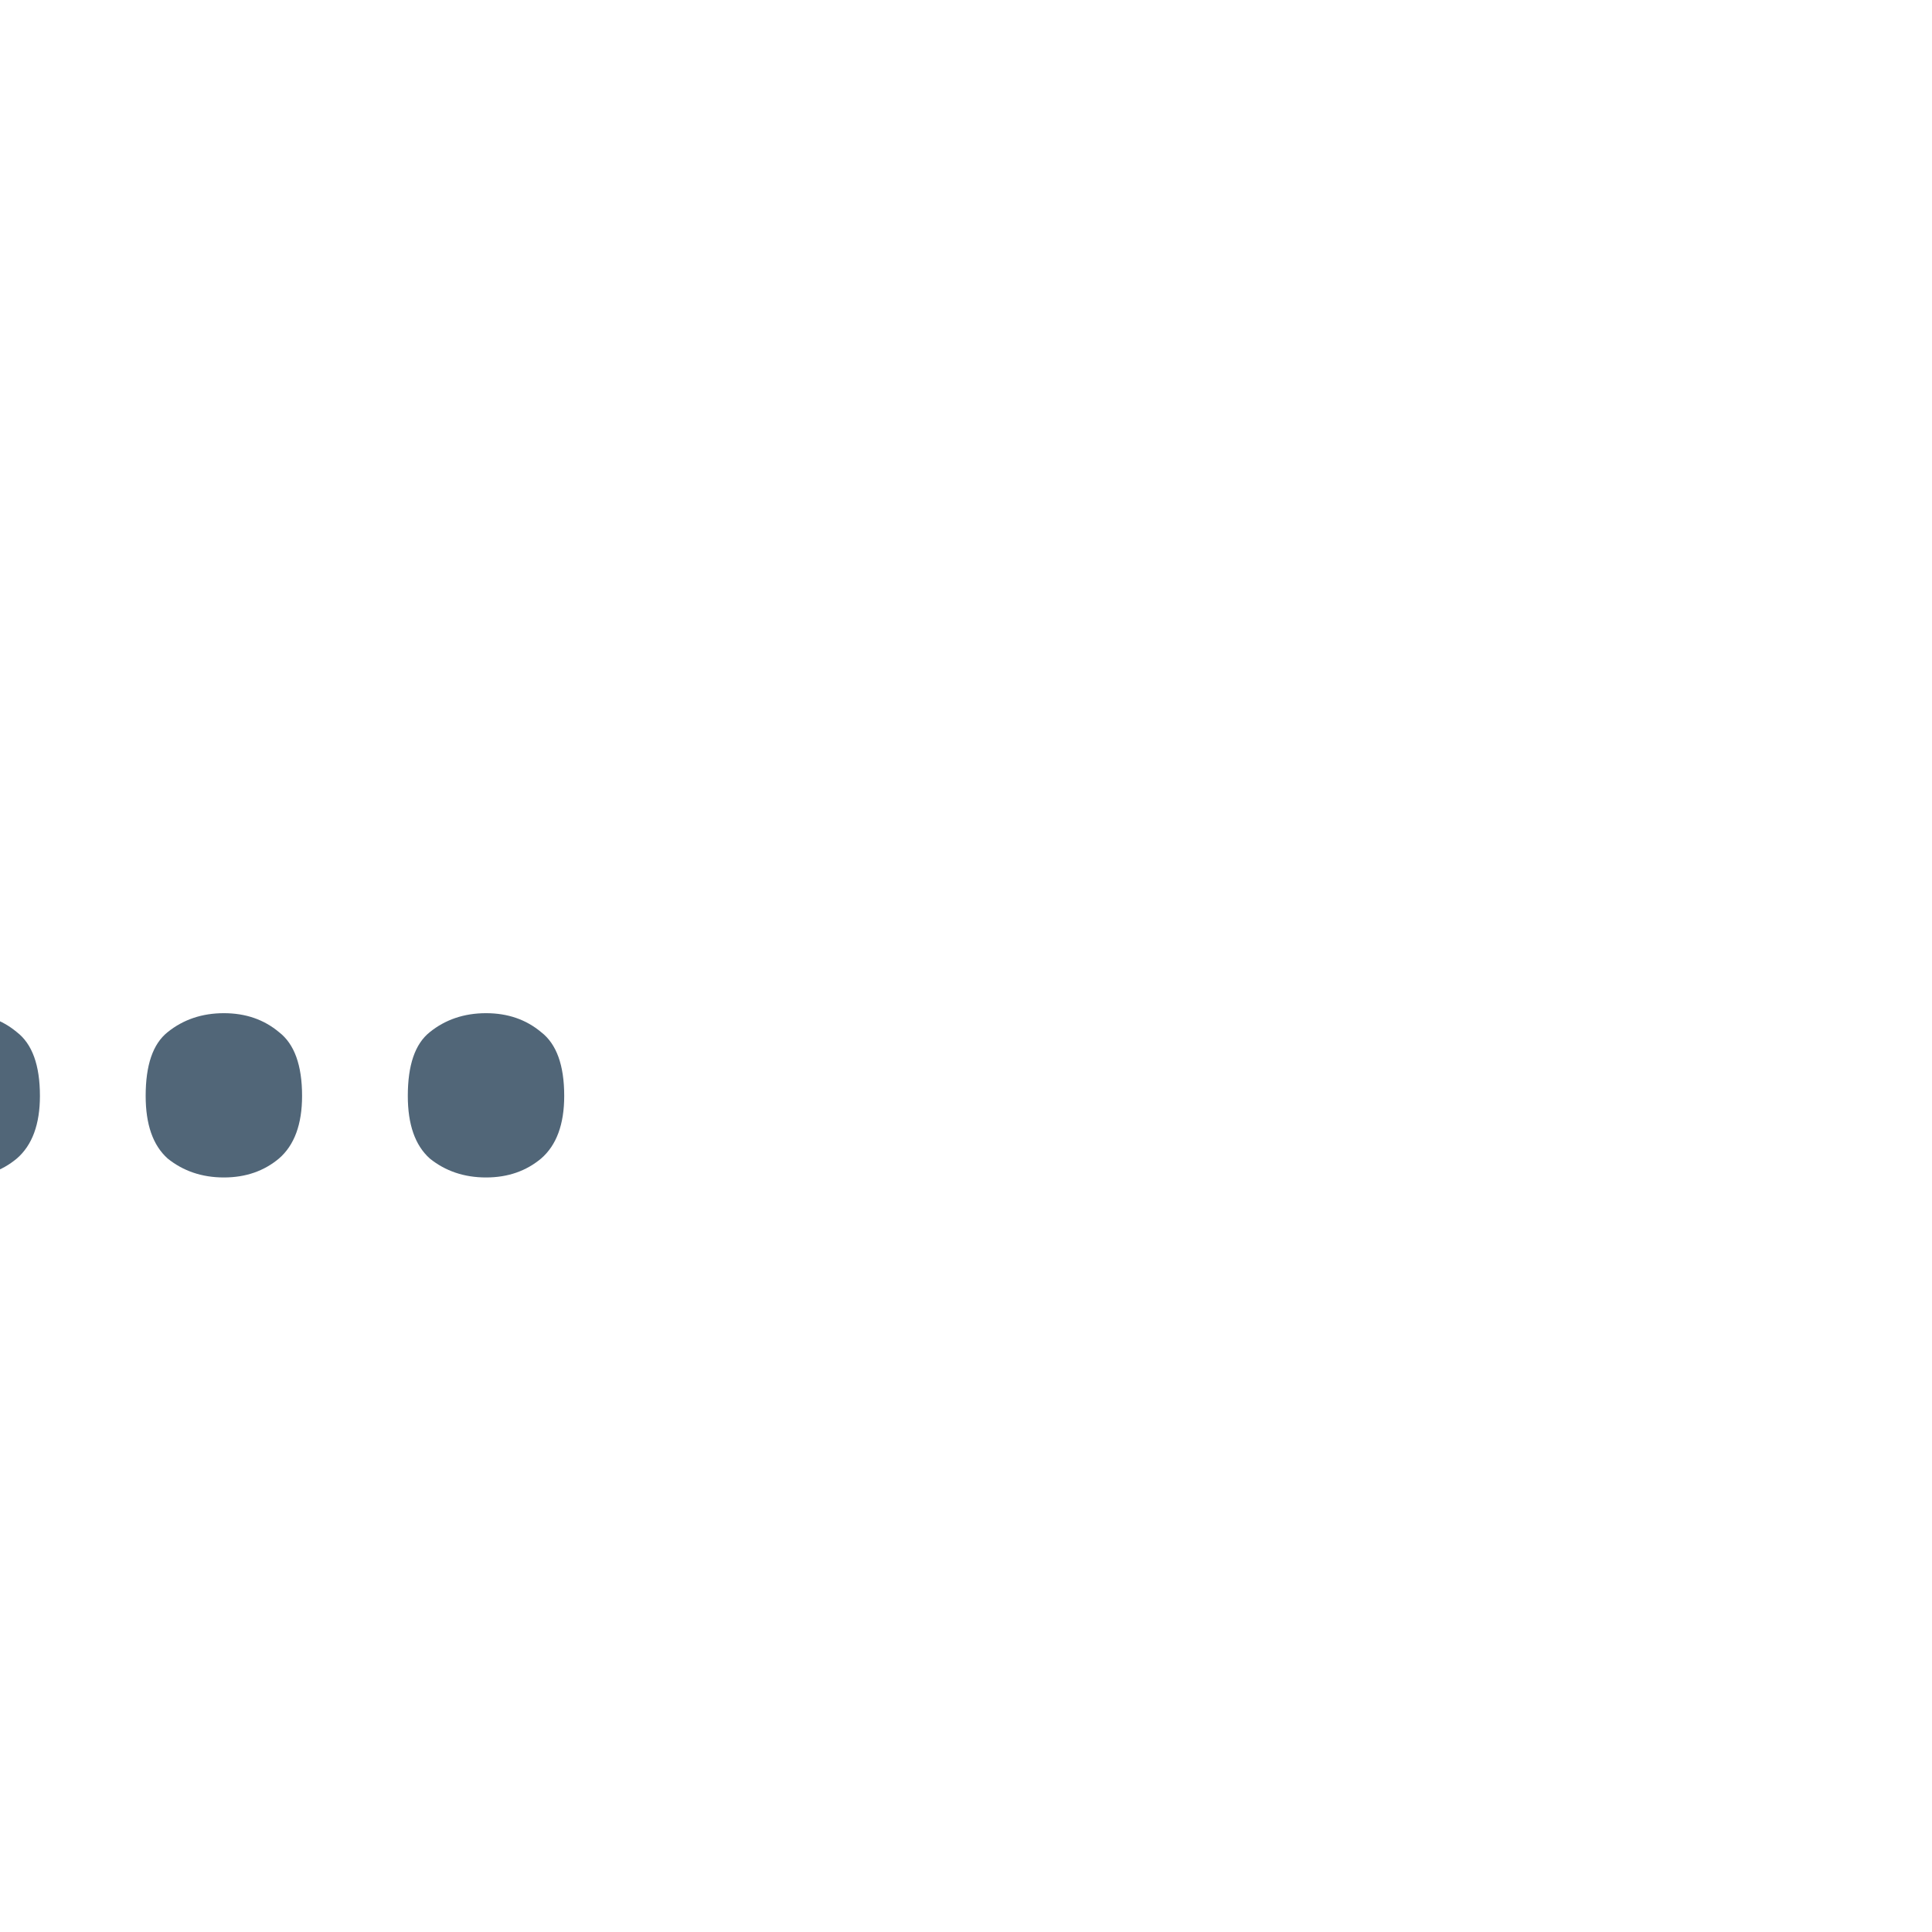
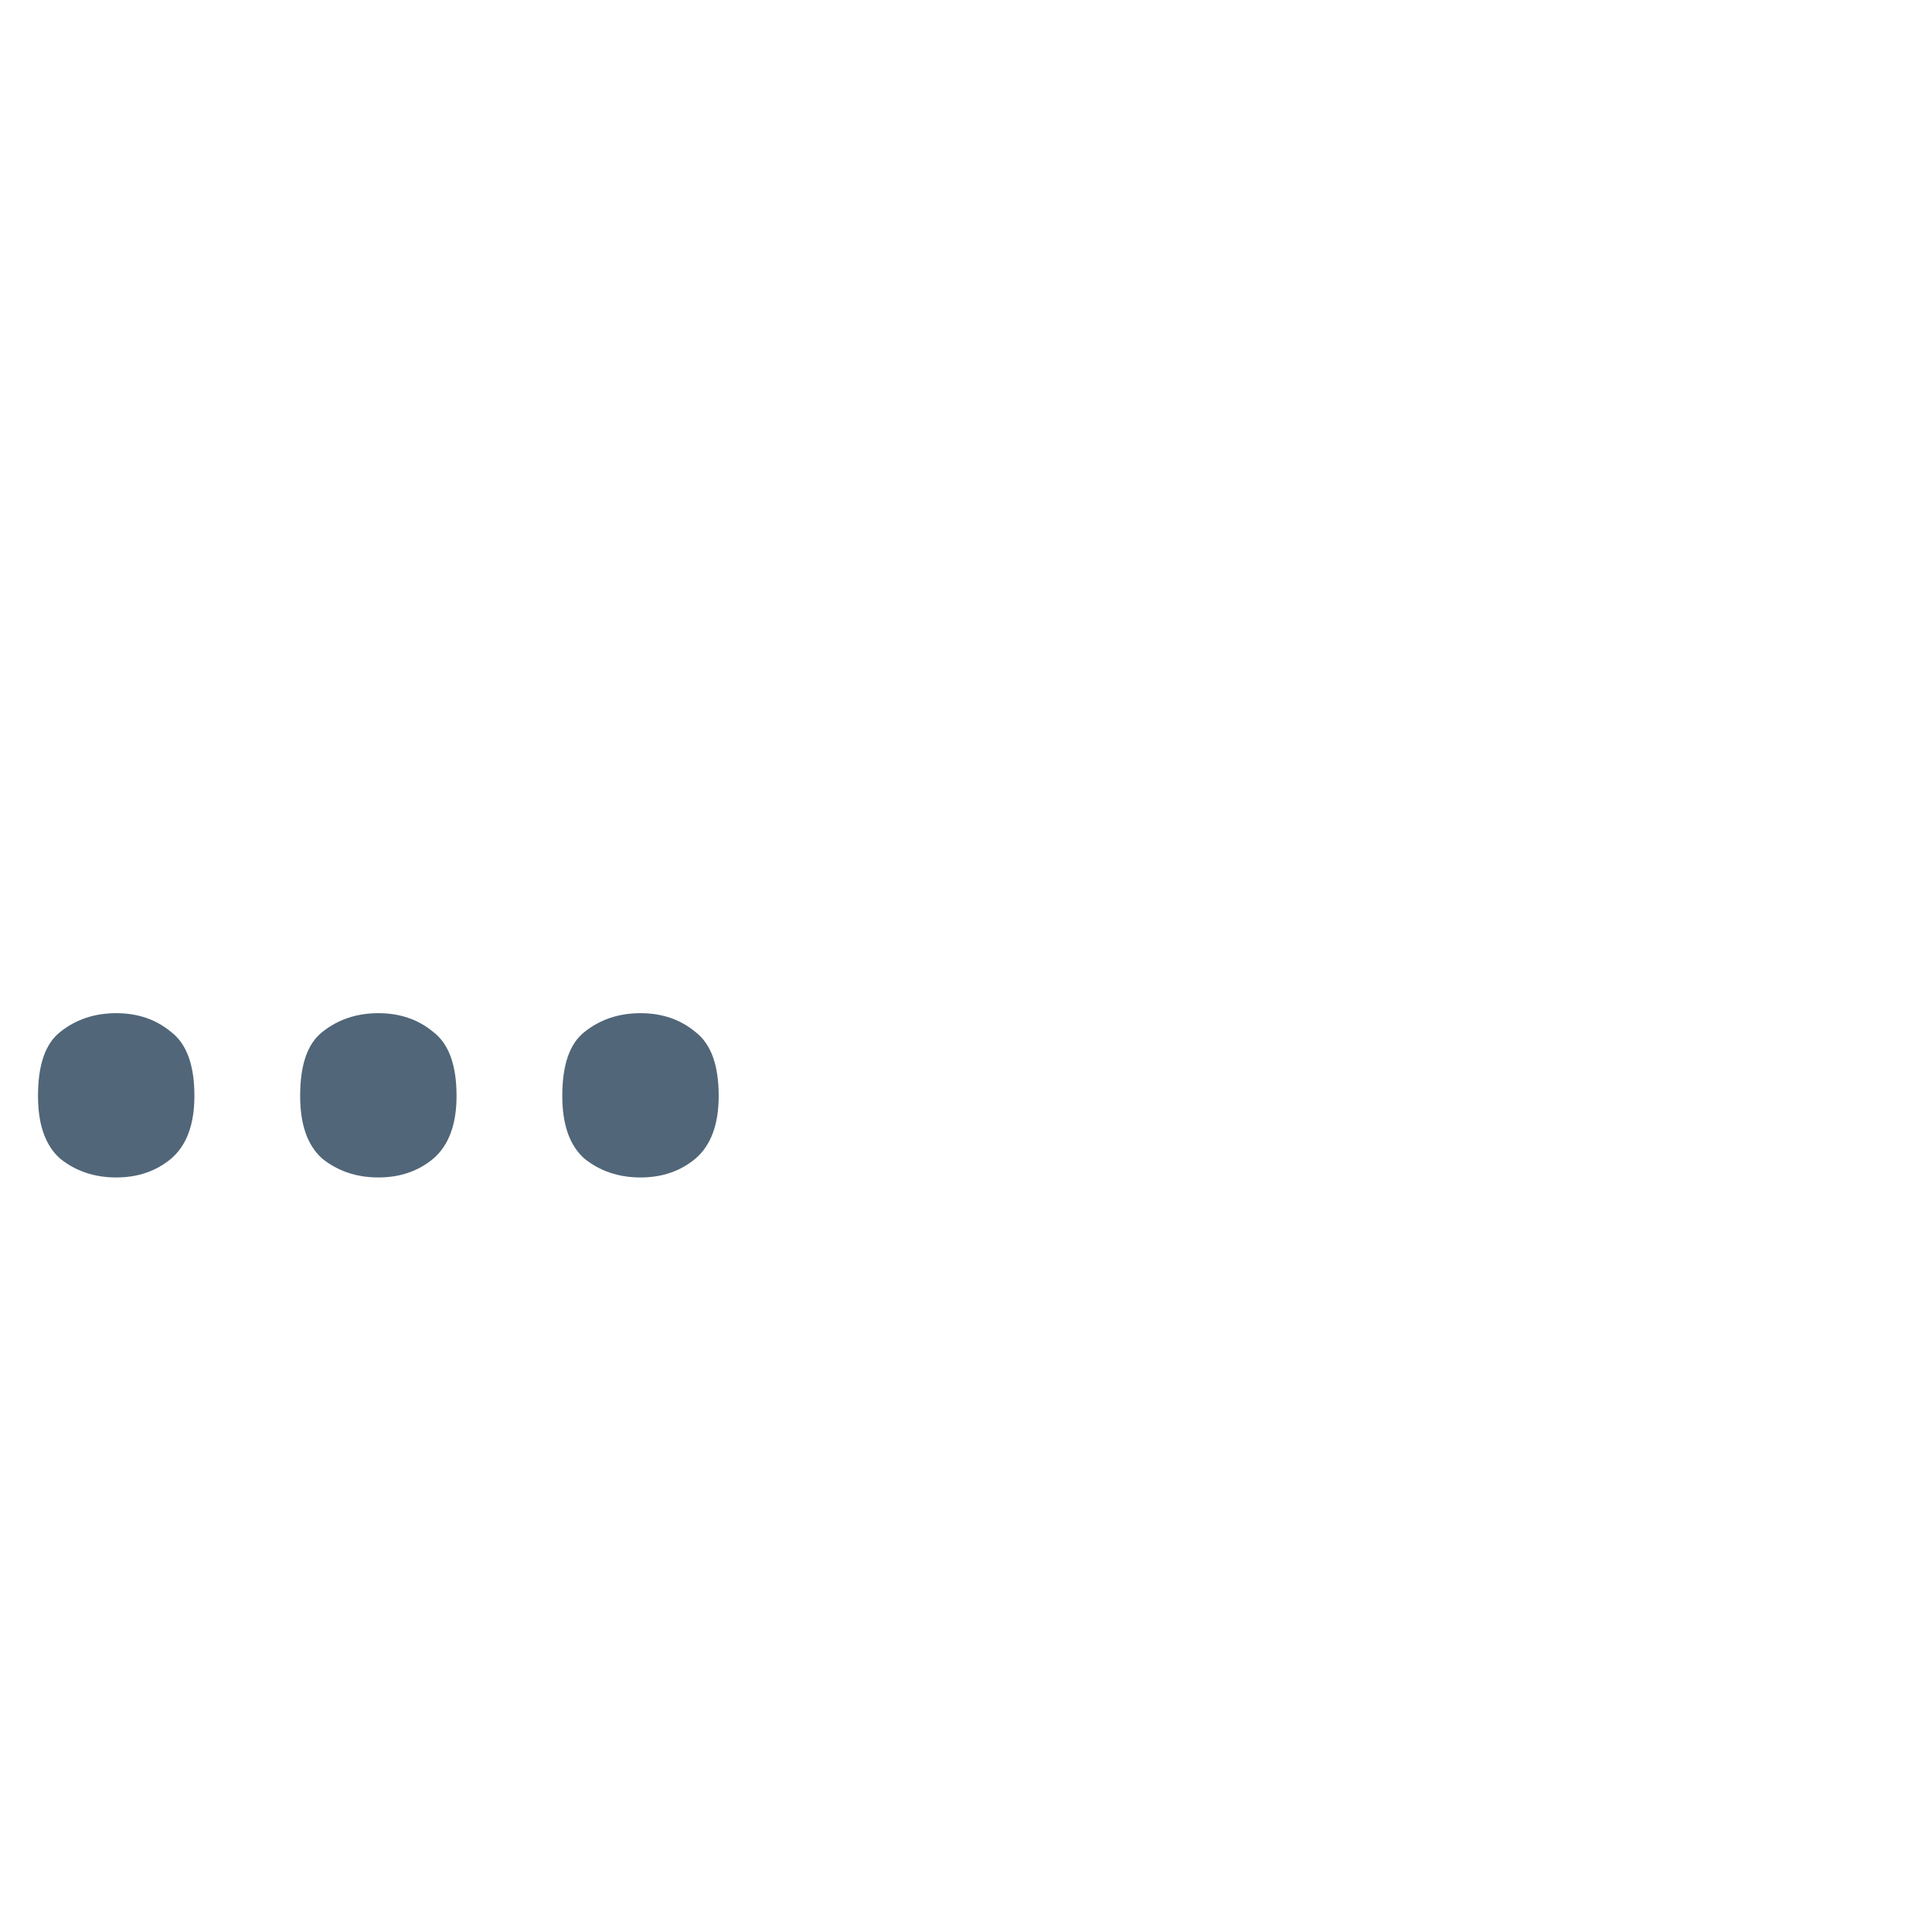
<svg xmlns="http://www.w3.org/2000/svg" width="100" height="100" viewBox="0 0 26.458 26.458" version="1.1" id="svg2787">
  <defs id="defs2784" />
  <g id="layer1">
    <path id="path4915-7-0" style="mix-blend-mode:multiply;fill:#89e78f;fill-opacity:1;fill-rule:evenodd;stroke-width:0.275" d="m -13.073,1.535 c -0.208,-0.032 -0.42,-0.063 -0.638,-0.092 -6.967,-0.937 -8.941,0.646 -9.636,4.614 -0.695,3.968 0.759,6.473 7.749,7.687 1.362,0.237 2.54,0.343 3.56,0.333 l 4.48,2.492 -1.101,-3.168 c 1.743,-0.855 2.542,-2.475 2.915,-4.606 0.673,-3.844 -0.896,-6.26 -7.329,-7.259 z" />
-     <path id="path4915" style="mix-blend-mode:screen;fill:#bde2ff;fill-opacity:0.951;fill-rule:evenodd;stroke-width:0.349" d="M 10.684,6.621 C 1.853,6.621 0,9.931 0,15.157 0,17.98 0.603,19.972 2.495,21.253 L 0.362,26.615 5.62,22.499 c 1.336,0.302 2.966,0.481 4.944,0.546 8.5,0.278 10.644,-2.661 10.644,-7.888 0,-5.227 -1.693,-8.537 -10.524,-8.537 z" />
-     <text xml:space="preserve" style="font-weight:bold;font-size:13.05px;line-height:1.3;font-family:'Segoe UI';-inkscape-font-specification:'Segoe UI Bold';text-align:center;text-anchor:middle;fill:#516678;fill-opacity:1;stroke:#feb470;stroke-width:0;stroke-linecap:round;stroke-linejoin:round;stroke-miterlimit:8;stroke-dasharray:none;stroke-opacity:0.613;paint-order:fill markers stroke;stop-color:#000000" x="11.657" y="15.396" id="text57253-0" transform="scale(0.9653645,1.035878)">
-       <tspan id="tspan57251-7" style="fill:#516678;fill-opacity:1;stroke-width:0" x="11.657" y="15.396">...</tspan>
+     <path id="path4915" style="mix-blend-mode:screen;fill:#bde2ff;fill-opacity:0.873;fill-rule:evenodd;stroke-width:0.349" d="m 12.801,6.621 c -8.831,0 -10.684,3.31 -10.684,8.537 0,2.822 0.603,4.815 2.495,6.095 l -2.132,5.362 5.258,-4.115 c 1.336,0.302 2.966,0.481 4.944,0.546 8.5,0.278 10.644,-2.661 10.644,-7.888 0,-5.227 -1.693,-8.537 -10.524,-8.537 z" />
+     <text xml:space="preserve" style="font-weight:bold;font-size:13.05px;line-height:1.3;font-family:'Segoe UI';-inkscape-font-specification:'Segoe UI Bold';text-align:center;text-anchor:middle;fill:#516678;fill-opacity:1;stroke:#feb470;stroke-width:0;stroke-linecap:round;stroke-linejoin:round;stroke-miterlimit:8;stroke-dasharray:none;stroke-opacity:0.613;paint-order:fill markers stroke;stop-color:#000000" x="13.849" y="15.396" id="text57253-0" transform="scale(0.9653645,1.035878)">
+       <tspan id="tspan57251-7" style="fill:#516678;fill-opacity:1;stroke-width:0" x="13.849" y="15.396">...</tspan>
    </text>
  </g>
</svg>
